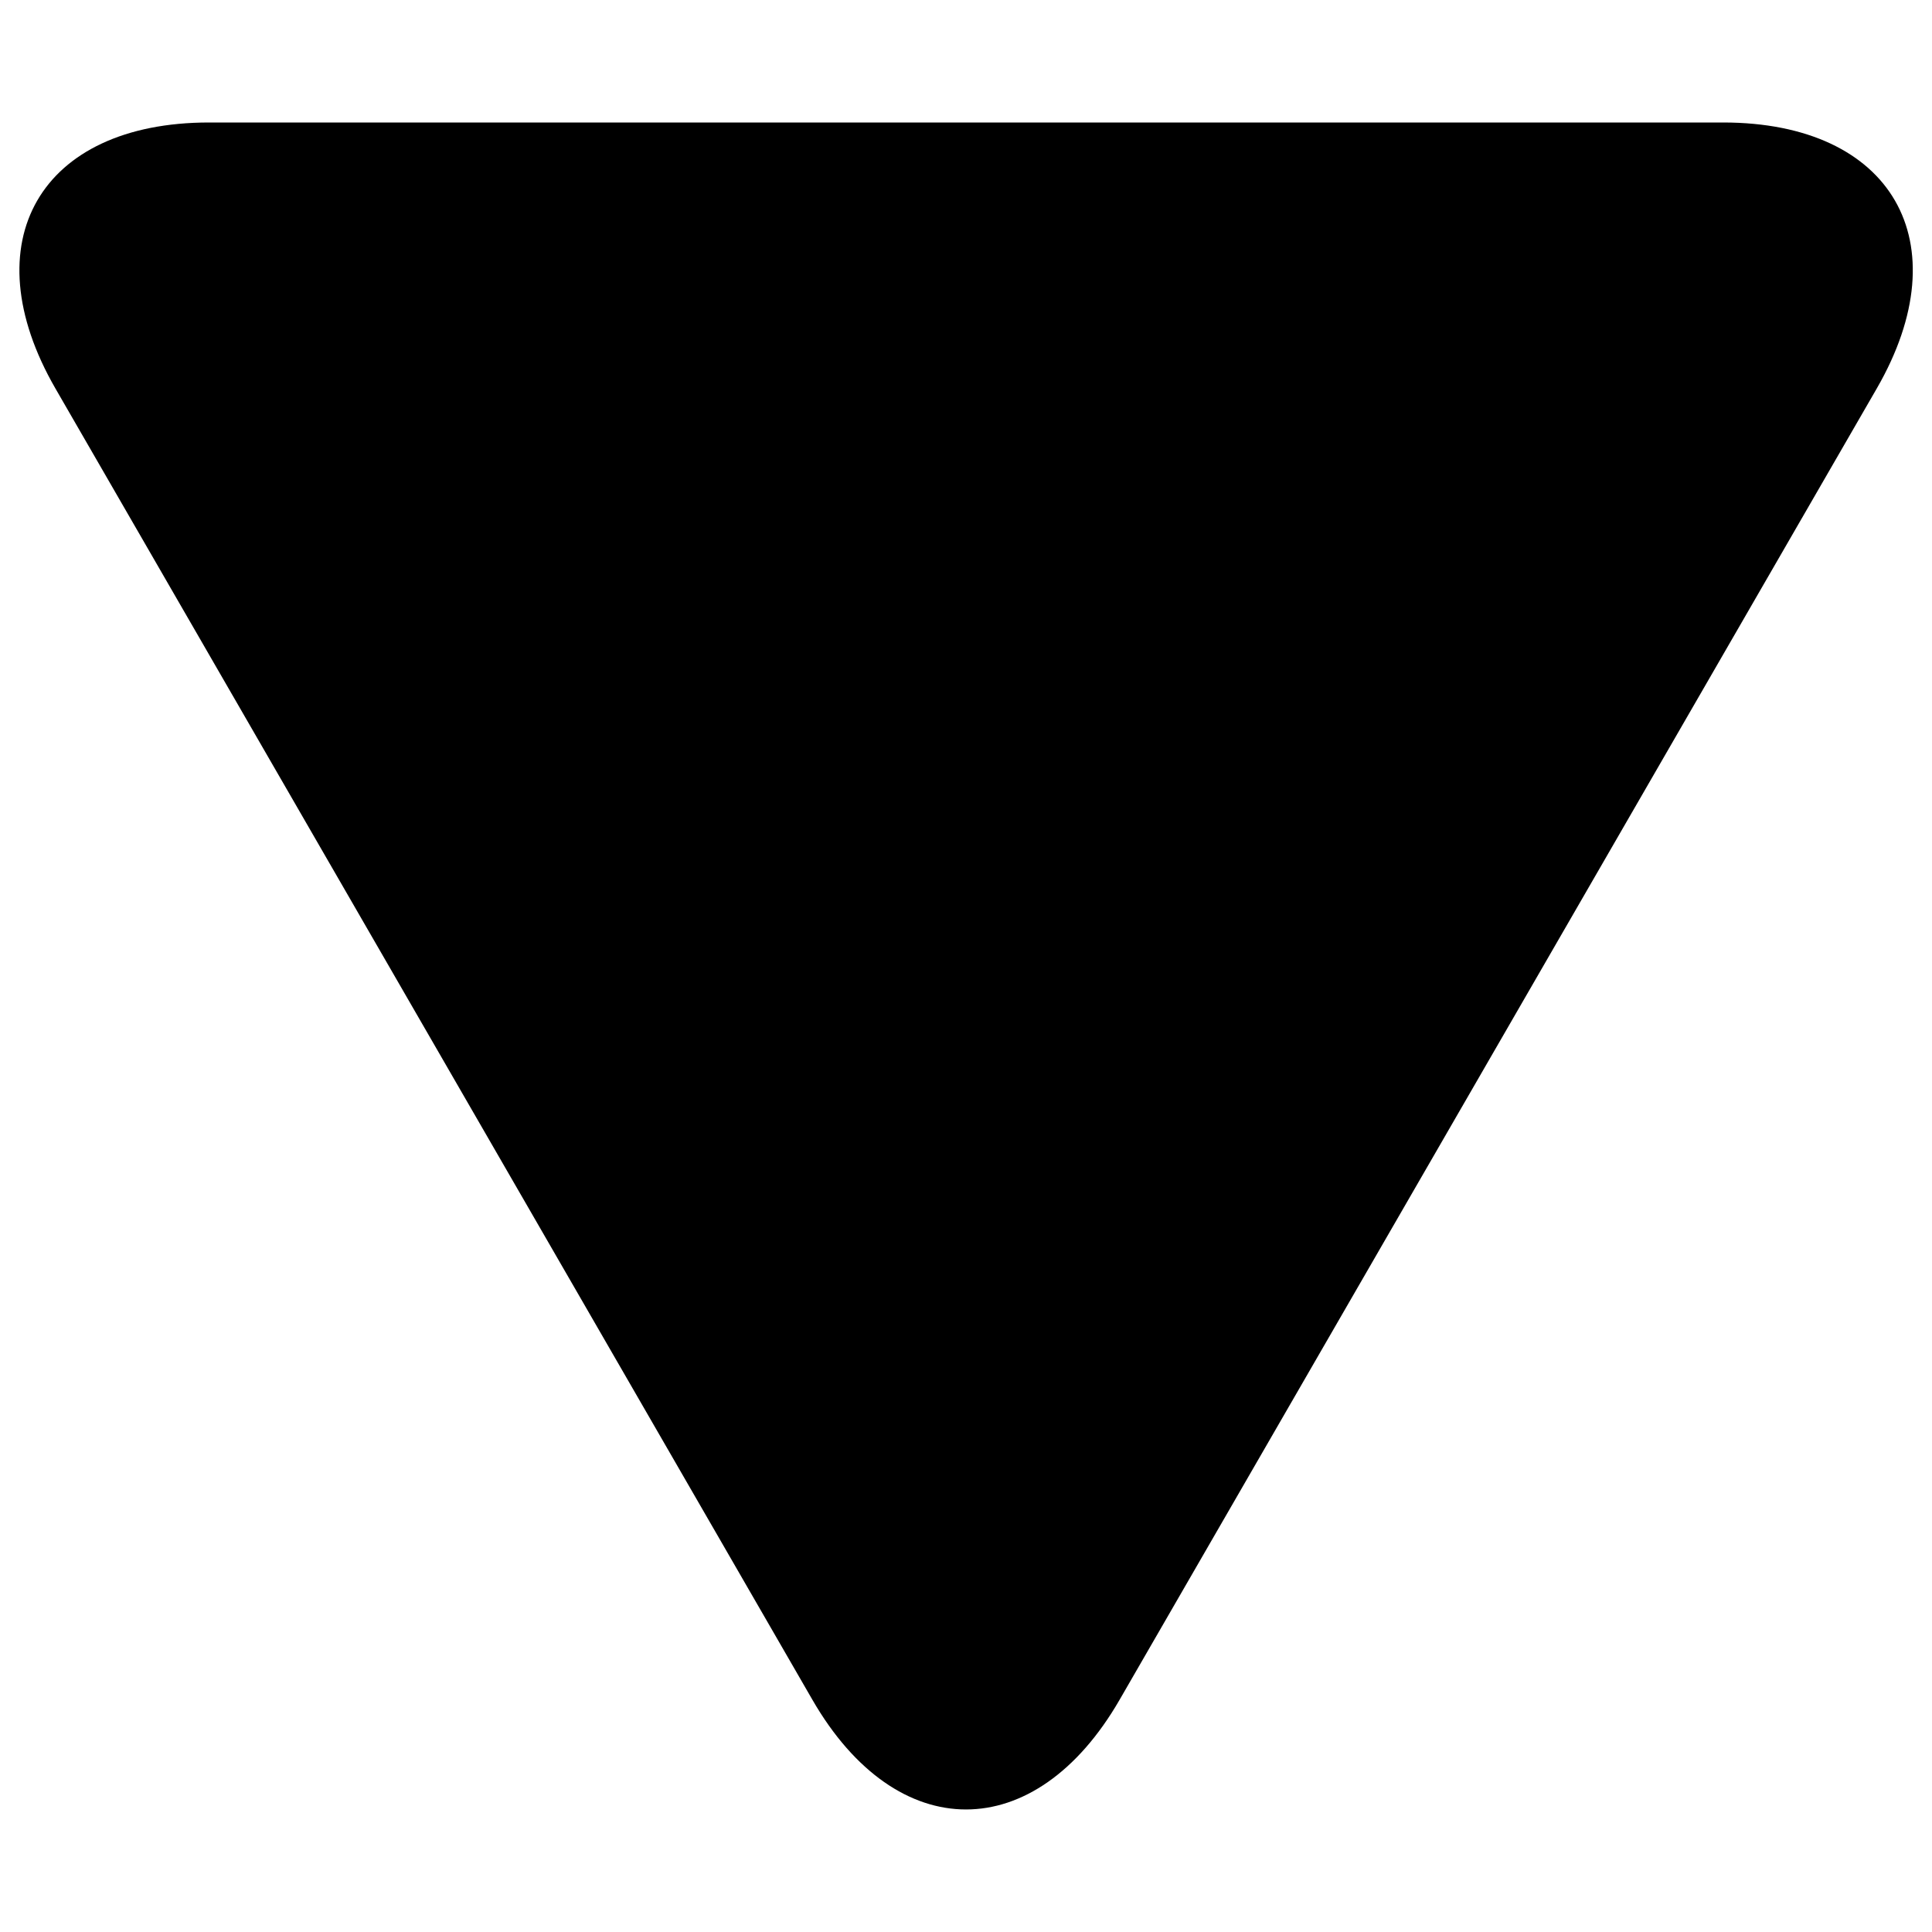
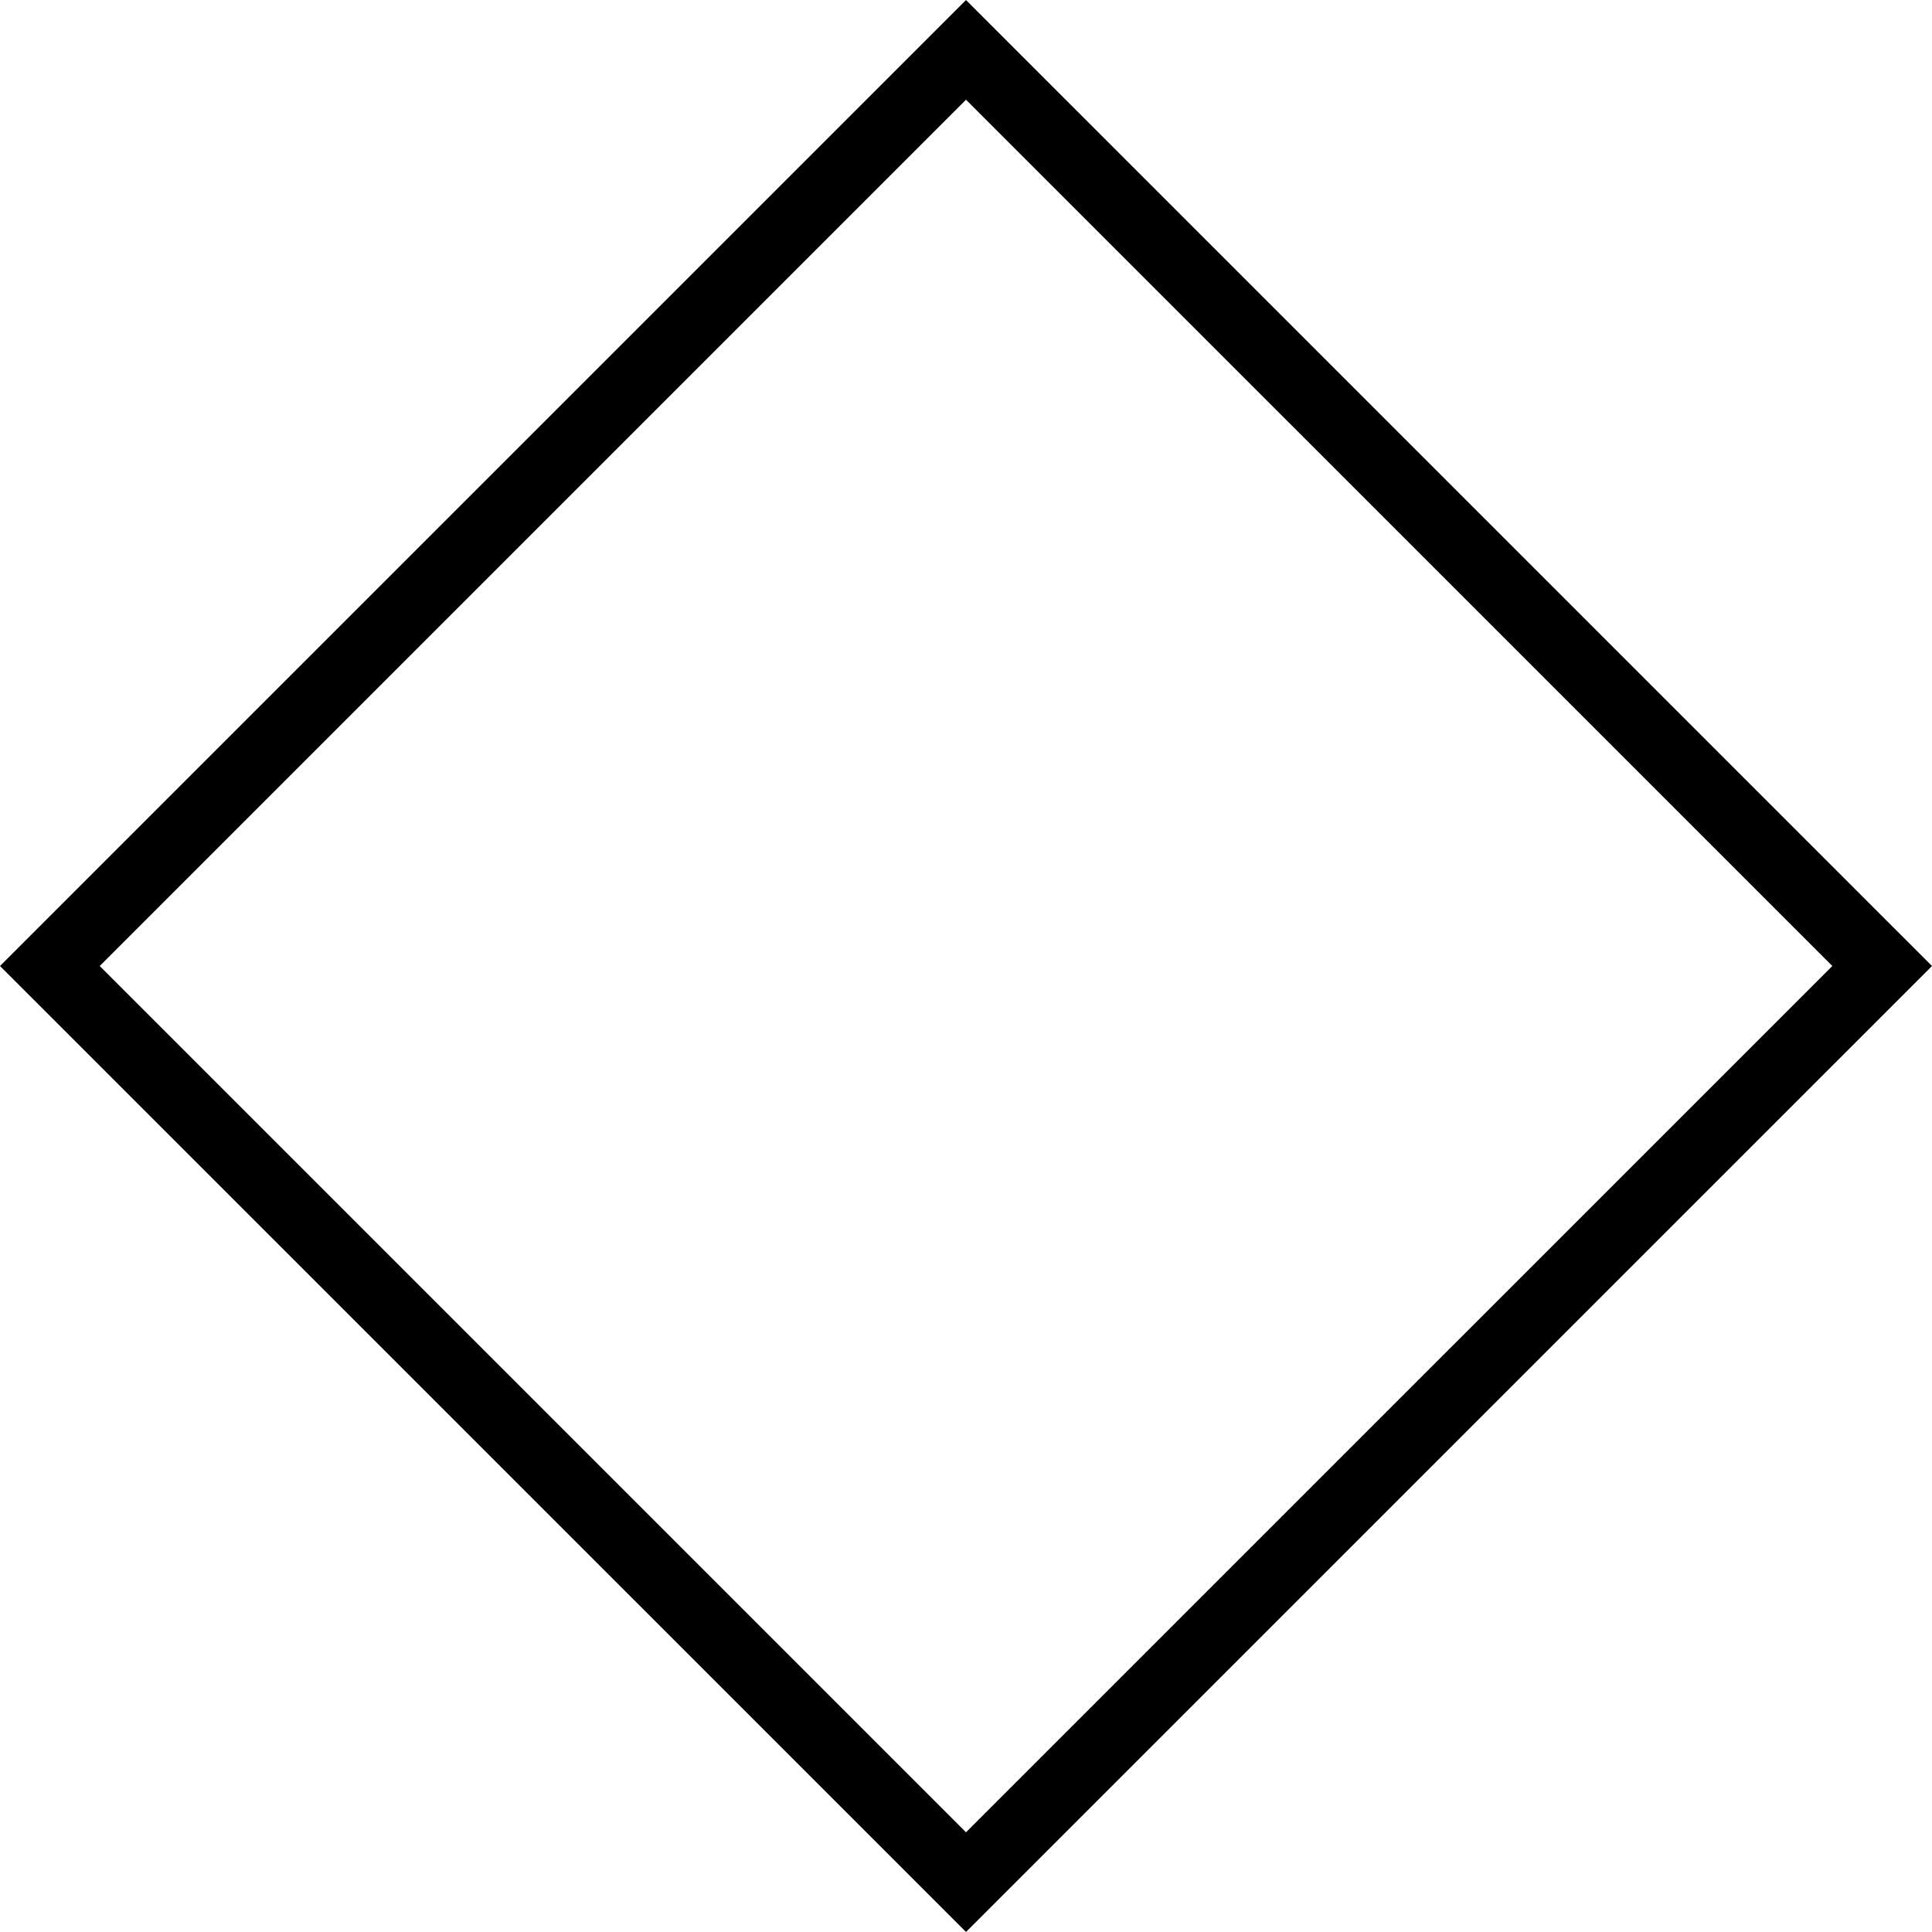
- <svg xmlns="http://www.w3.org/2000/svg" version="1.1" x="0px" y="0px" viewBox="0 0 1000 1000" enable-background="new 0 0 1000 1000" xml:space="preserve">
+ <svg xmlns="http://www.w3.org/2000/svg" version="1.1" id="Capa_1" x="0px" y="0px" width="497.781px" height="497.781px" viewBox="0 0 497.781 497.781" style="enable-background:new 0 0 497.781 497.781;" xml:space="preserve">
  <g>
-     <path d="M579.5,879.8c-43.7,75.7-115.3,75.7-159,0L28.7,201.1c-43.7-75.7-8-137.7,79.5-137.7h783.7c87.5,0,123.2,62,79.5,137.7L579.5,879.8z" />
+     <g>
+       <path d="M248.891,497.77L0,248.891L248.891,0.012l248.891,248.879L248.891,497.77z M25.688,248.891l223.202,223.202    l223.208-223.202L248.891,25.688L25.688,248.891z" />
+     </g>
  </g>
+   <g>
+ </g>
+   <g>
+ </g>
+   <g>
+ </g>
+   <g>
+ </g>
+   <g>
+ </g>
+   <g>
+ </g>
+   <g>
+ </g>
+   <g>
+ </g>
+   <g>
+ </g>
+   <g>
+ </g>
+   <g>
+ </g>
+   <g>
+ </g>
+   <g>
+ </g>
+   <g>
+ </g>
+   <g>
+ </g>
</svg>
